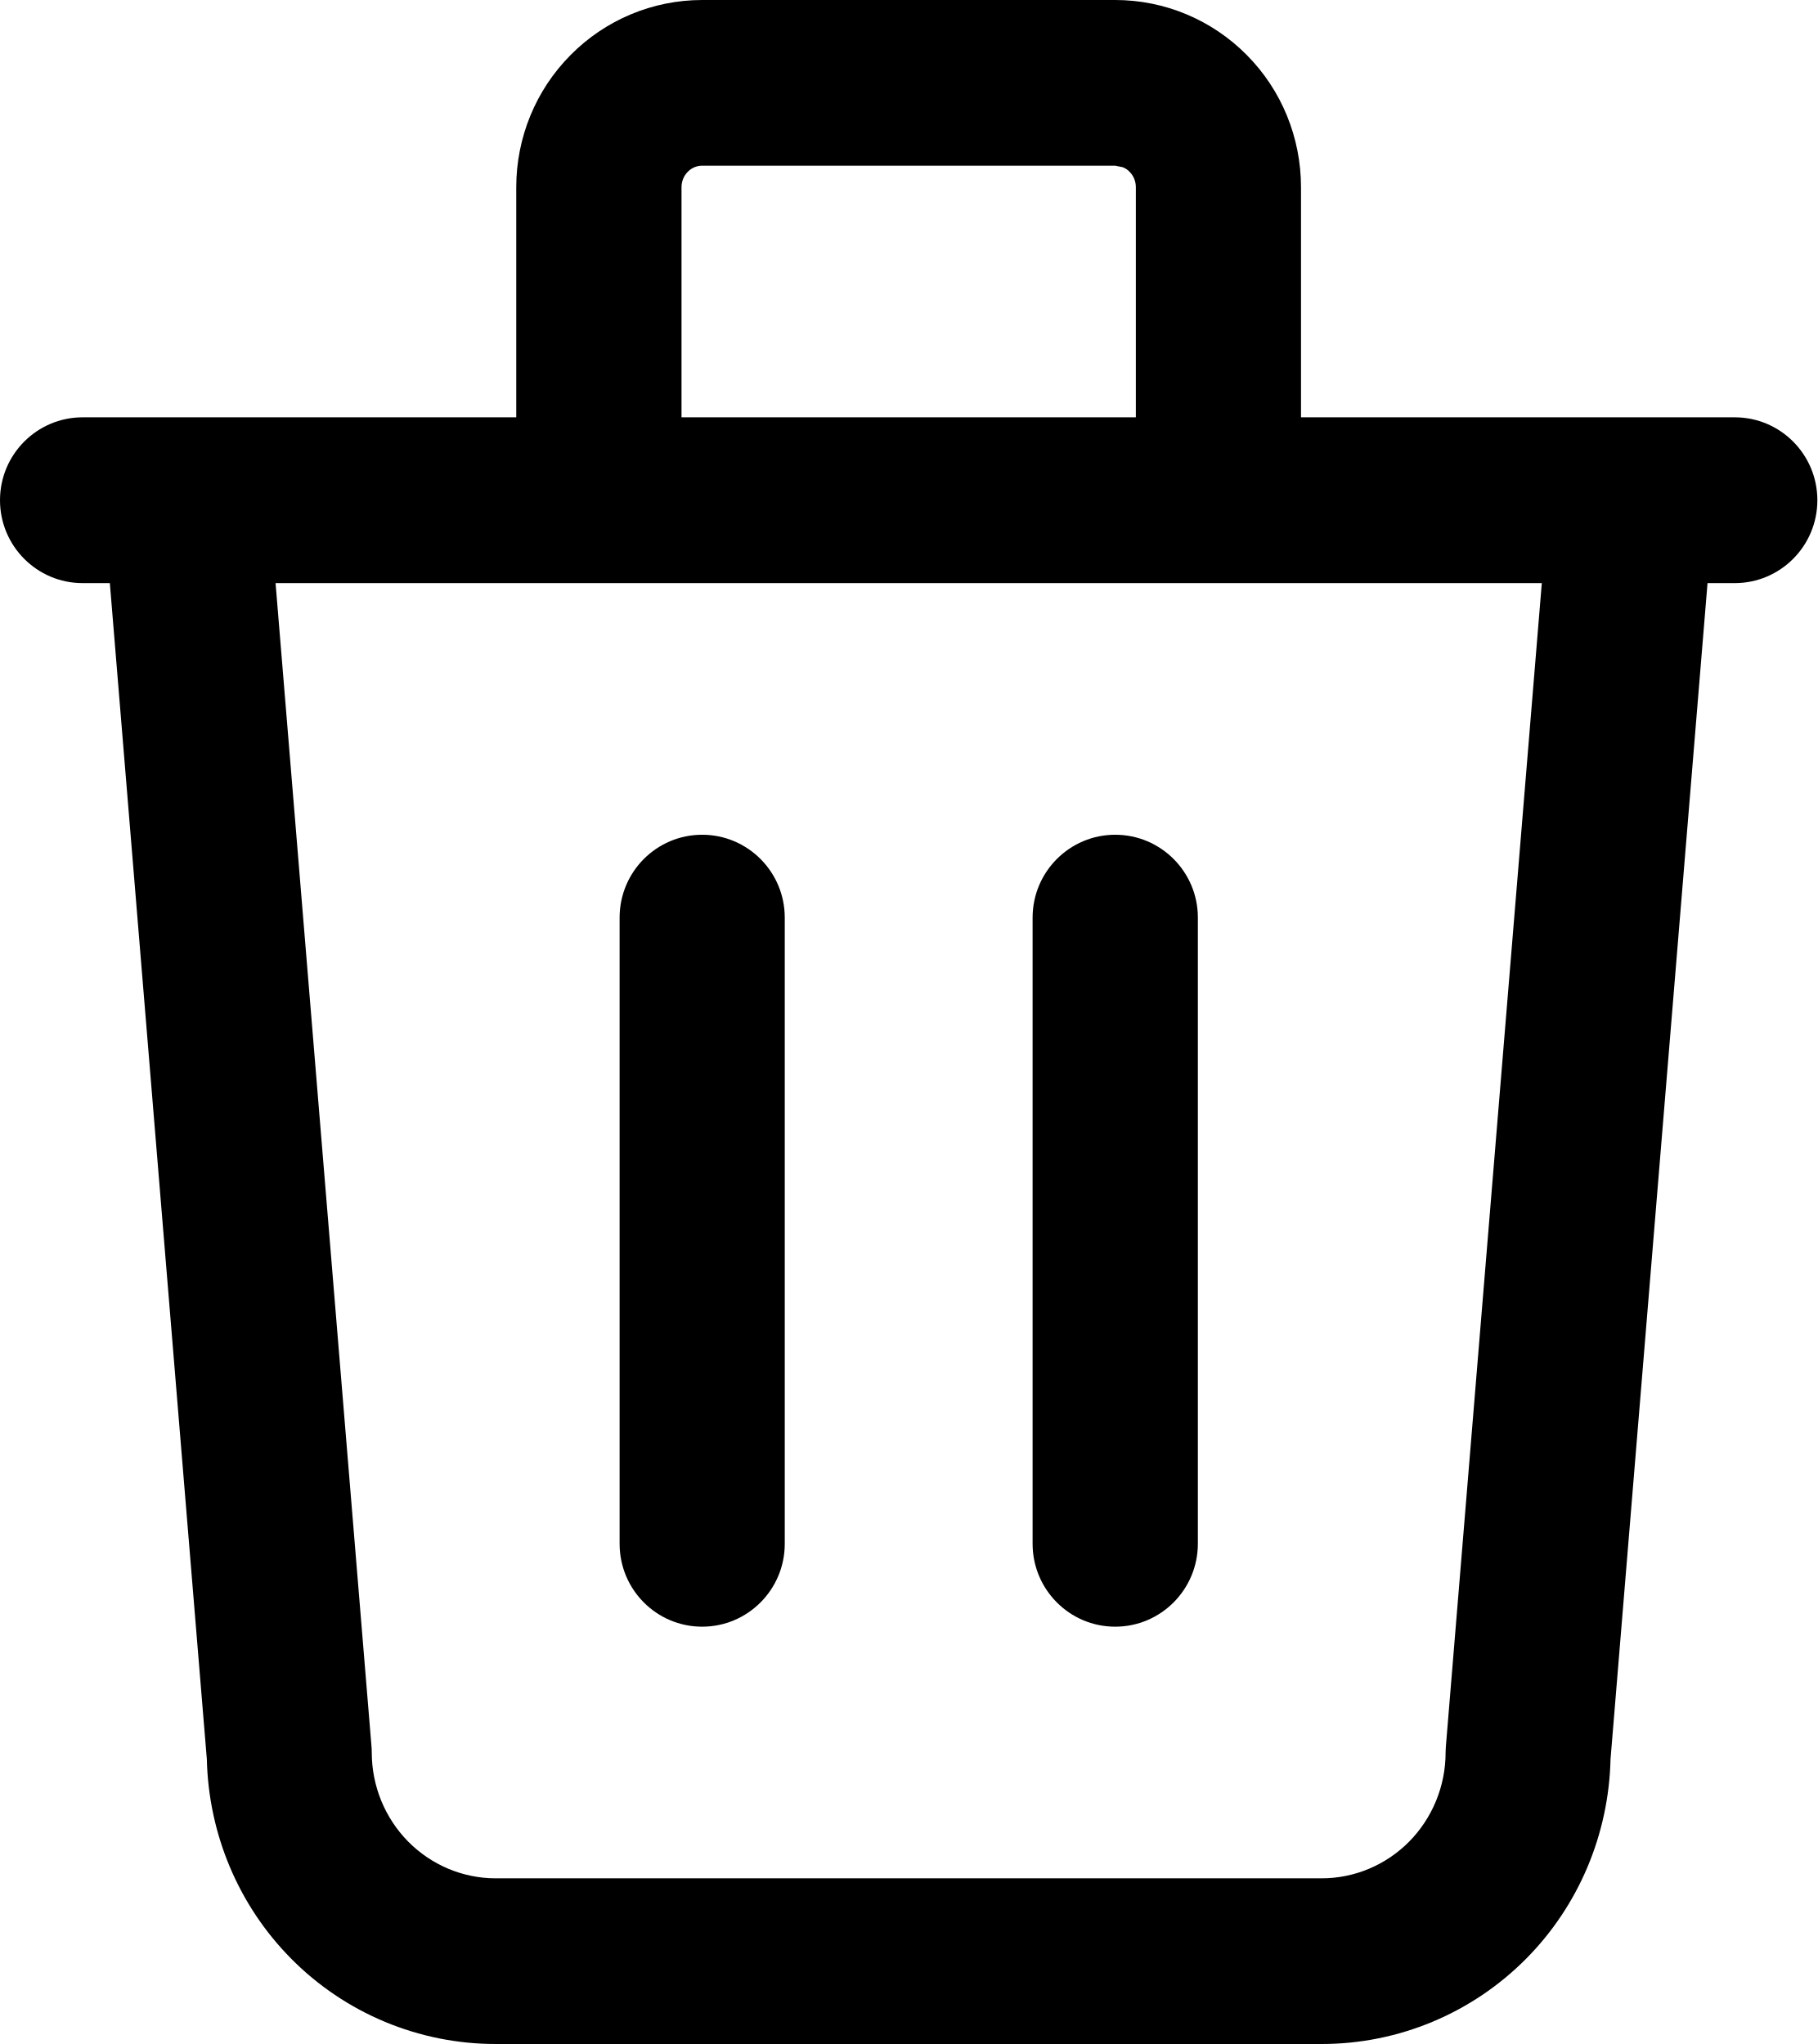
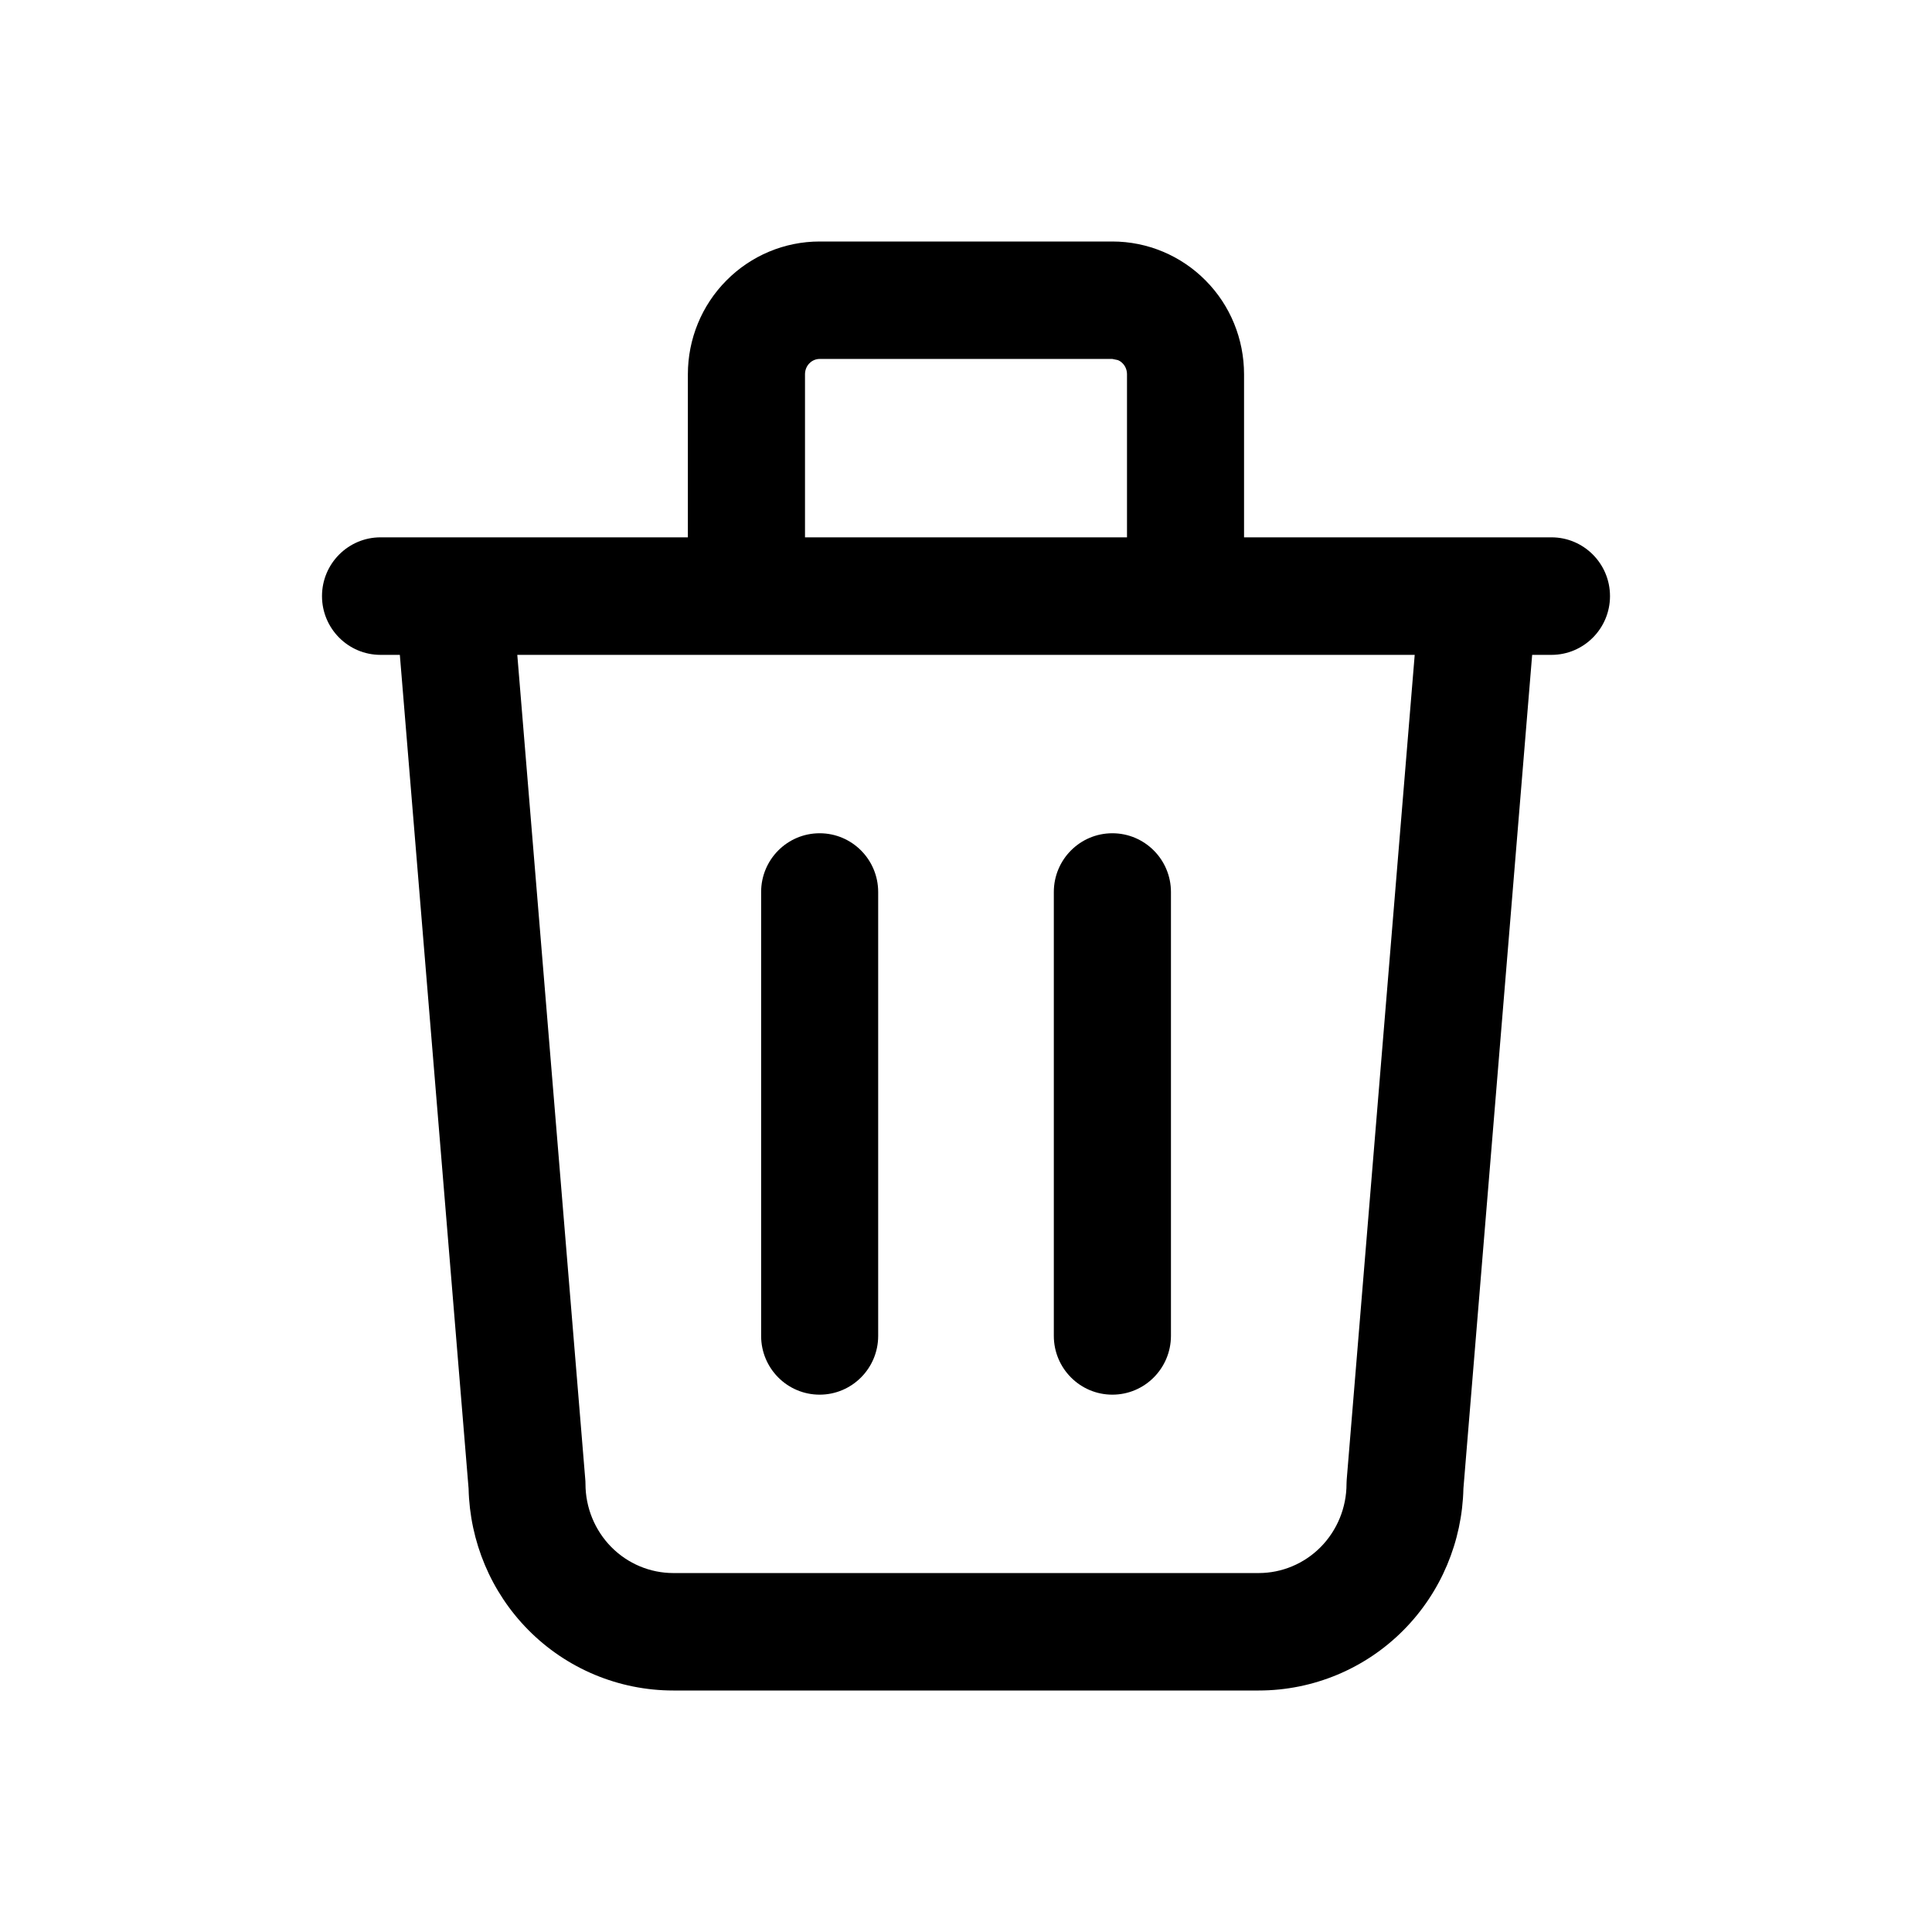
- <svg xmlns="http://www.w3.org/2000/svg" viewBox="0 0 16 18" fill="none">
-   <path d="M10 1.649C10 1.597 9.98 1.548 9.945 1.513C9.928 1.495 9.908 1.482 9.886 1.473L9.818 1.459H6.182C6.135 1.459 6.089 1.478 6.055 1.513C6.02 1.548 6 1.597 6 1.649V3.675H10V1.649ZM3.27 15.372C3.272 15.392 3.273 15.413 3.273 15.433C3.273 15.728 3.389 16.01 3.594 16.218C3.799 16.425 4.076 16.541 4.364 16.541H11.636C11.924 16.541 12.201 16.425 12.406 16.218C12.611 16.01 12.727 15.728 12.727 15.433C12.727 15.413 12.729 15.392 12.73 15.372L13.574 5.135H2.426L3.27 15.372ZM5.455 13.595V8.081C5.455 7.678 5.78 7.351 6.182 7.351C6.583 7.351 6.909 7.678 6.909 8.081V13.595C6.909 13.998 6.583 14.325 6.182 14.325C5.78 14.325 5.455 13.998 5.455 13.595ZM9.091 13.595V8.081C9.091 7.678 9.417 7.351 9.818 7.351C10.22 7.351 10.546 7.678 10.546 8.081V13.595C10.545 13.998 10.22 14.325 9.818 14.325C9.417 14.325 9.091 13.998 9.091 13.595ZM11.454 3.675H15.273C15.674 3.675 16 4.002 16 4.405C16 4.808 15.674 5.135 15.273 5.135H15.033L14.179 15.492C14.164 16.15 13.901 16.779 13.438 17.247C12.961 17.729 12.313 18 11.636 18H4.364C3.687 18 3.038 17.729 2.562 17.247C2.099 16.779 1.836 16.15 1.821 15.492L0.967 5.135H0.727C0.326 5.135 0 4.808 0 4.405C0 4.002 0.326 3.675 0.727 3.675H4.545V1.649C4.545 1.213 4.716 0.794 5.023 0.485C5.329 0.175 5.746 0 6.182 0H9.818C10.254 0 10.671 0.175 10.977 0.485C11.284 0.794 11.454 1.213 11.454 1.649V3.675Z" fill="currentColor" />
+ <svg xmlns="http://www.w3.org/2000/svg" viewBox="0 0 24 24" fill="none">
+   <path d="M14 4.649C14 4.597 13.98 4.548 13.945 4.513C13.928 4.495 13.908 4.482 13.886 4.473L13.818 4.459H10.182C10.135 4.459 10.089 4.478 10.055 4.513C10.02 4.548 10 4.597 10 4.649V6.675H14V4.649ZM7.27 18.372C7.272 18.392 7.273 18.413 7.273 18.433C7.273 18.728 7.389 19.01 7.594 19.218C7.799 19.425 8.076 19.541 8.364 19.541H15.636C15.924 19.541 16.201 19.425 16.406 19.218C16.611 19.01 16.727 18.728 16.727 18.433C16.727 18.413 16.729 18.392 16.73 18.372L17.574 8.135H6.426L7.27 18.372ZM9.455 16.595V11.081C9.455 10.678 9.78 10.351 10.182 10.351C10.584 10.351 10.909 10.678 10.909 11.081V16.595C10.909 16.998 10.583 17.325 10.182 17.325C9.78 17.325 9.455 16.998 9.455 16.595ZM13.091 16.595V11.081C13.091 10.678 13.416 10.351 13.818 10.351C14.22 10.351 14.546 10.678 14.546 11.081V16.595C14.545 16.998 14.22 17.325 13.818 17.325C13.417 17.325 13.091 16.998 13.091 16.595ZM15.454 6.675H19.273C19.674 6.675 20 7.002 20 7.405C20 7.808 19.674 8.135 19.273 8.135H19.033L18.179 18.492C18.164 19.15 17.901 19.779 17.438 20.247C16.962 20.729 16.313 21 15.636 21H8.364C7.687 21 7.038 20.729 6.562 20.247C6.099 19.779 5.836 19.15 5.821 18.492L4.967 8.135H4.727C4.326 8.135 4 7.808 4 7.405C4 7.002 4.326 6.675 4.727 6.675H8.545V4.649C8.545 4.213 8.716 3.794 9.023 3.485C9.329 3.175 9.746 3 10.182 3H13.818C14.254 3 14.671 3.175 14.977 3.485C15.284 3.794 15.454 4.213 15.454 4.649V6.675Z" fill="currentColor" />
</svg>
